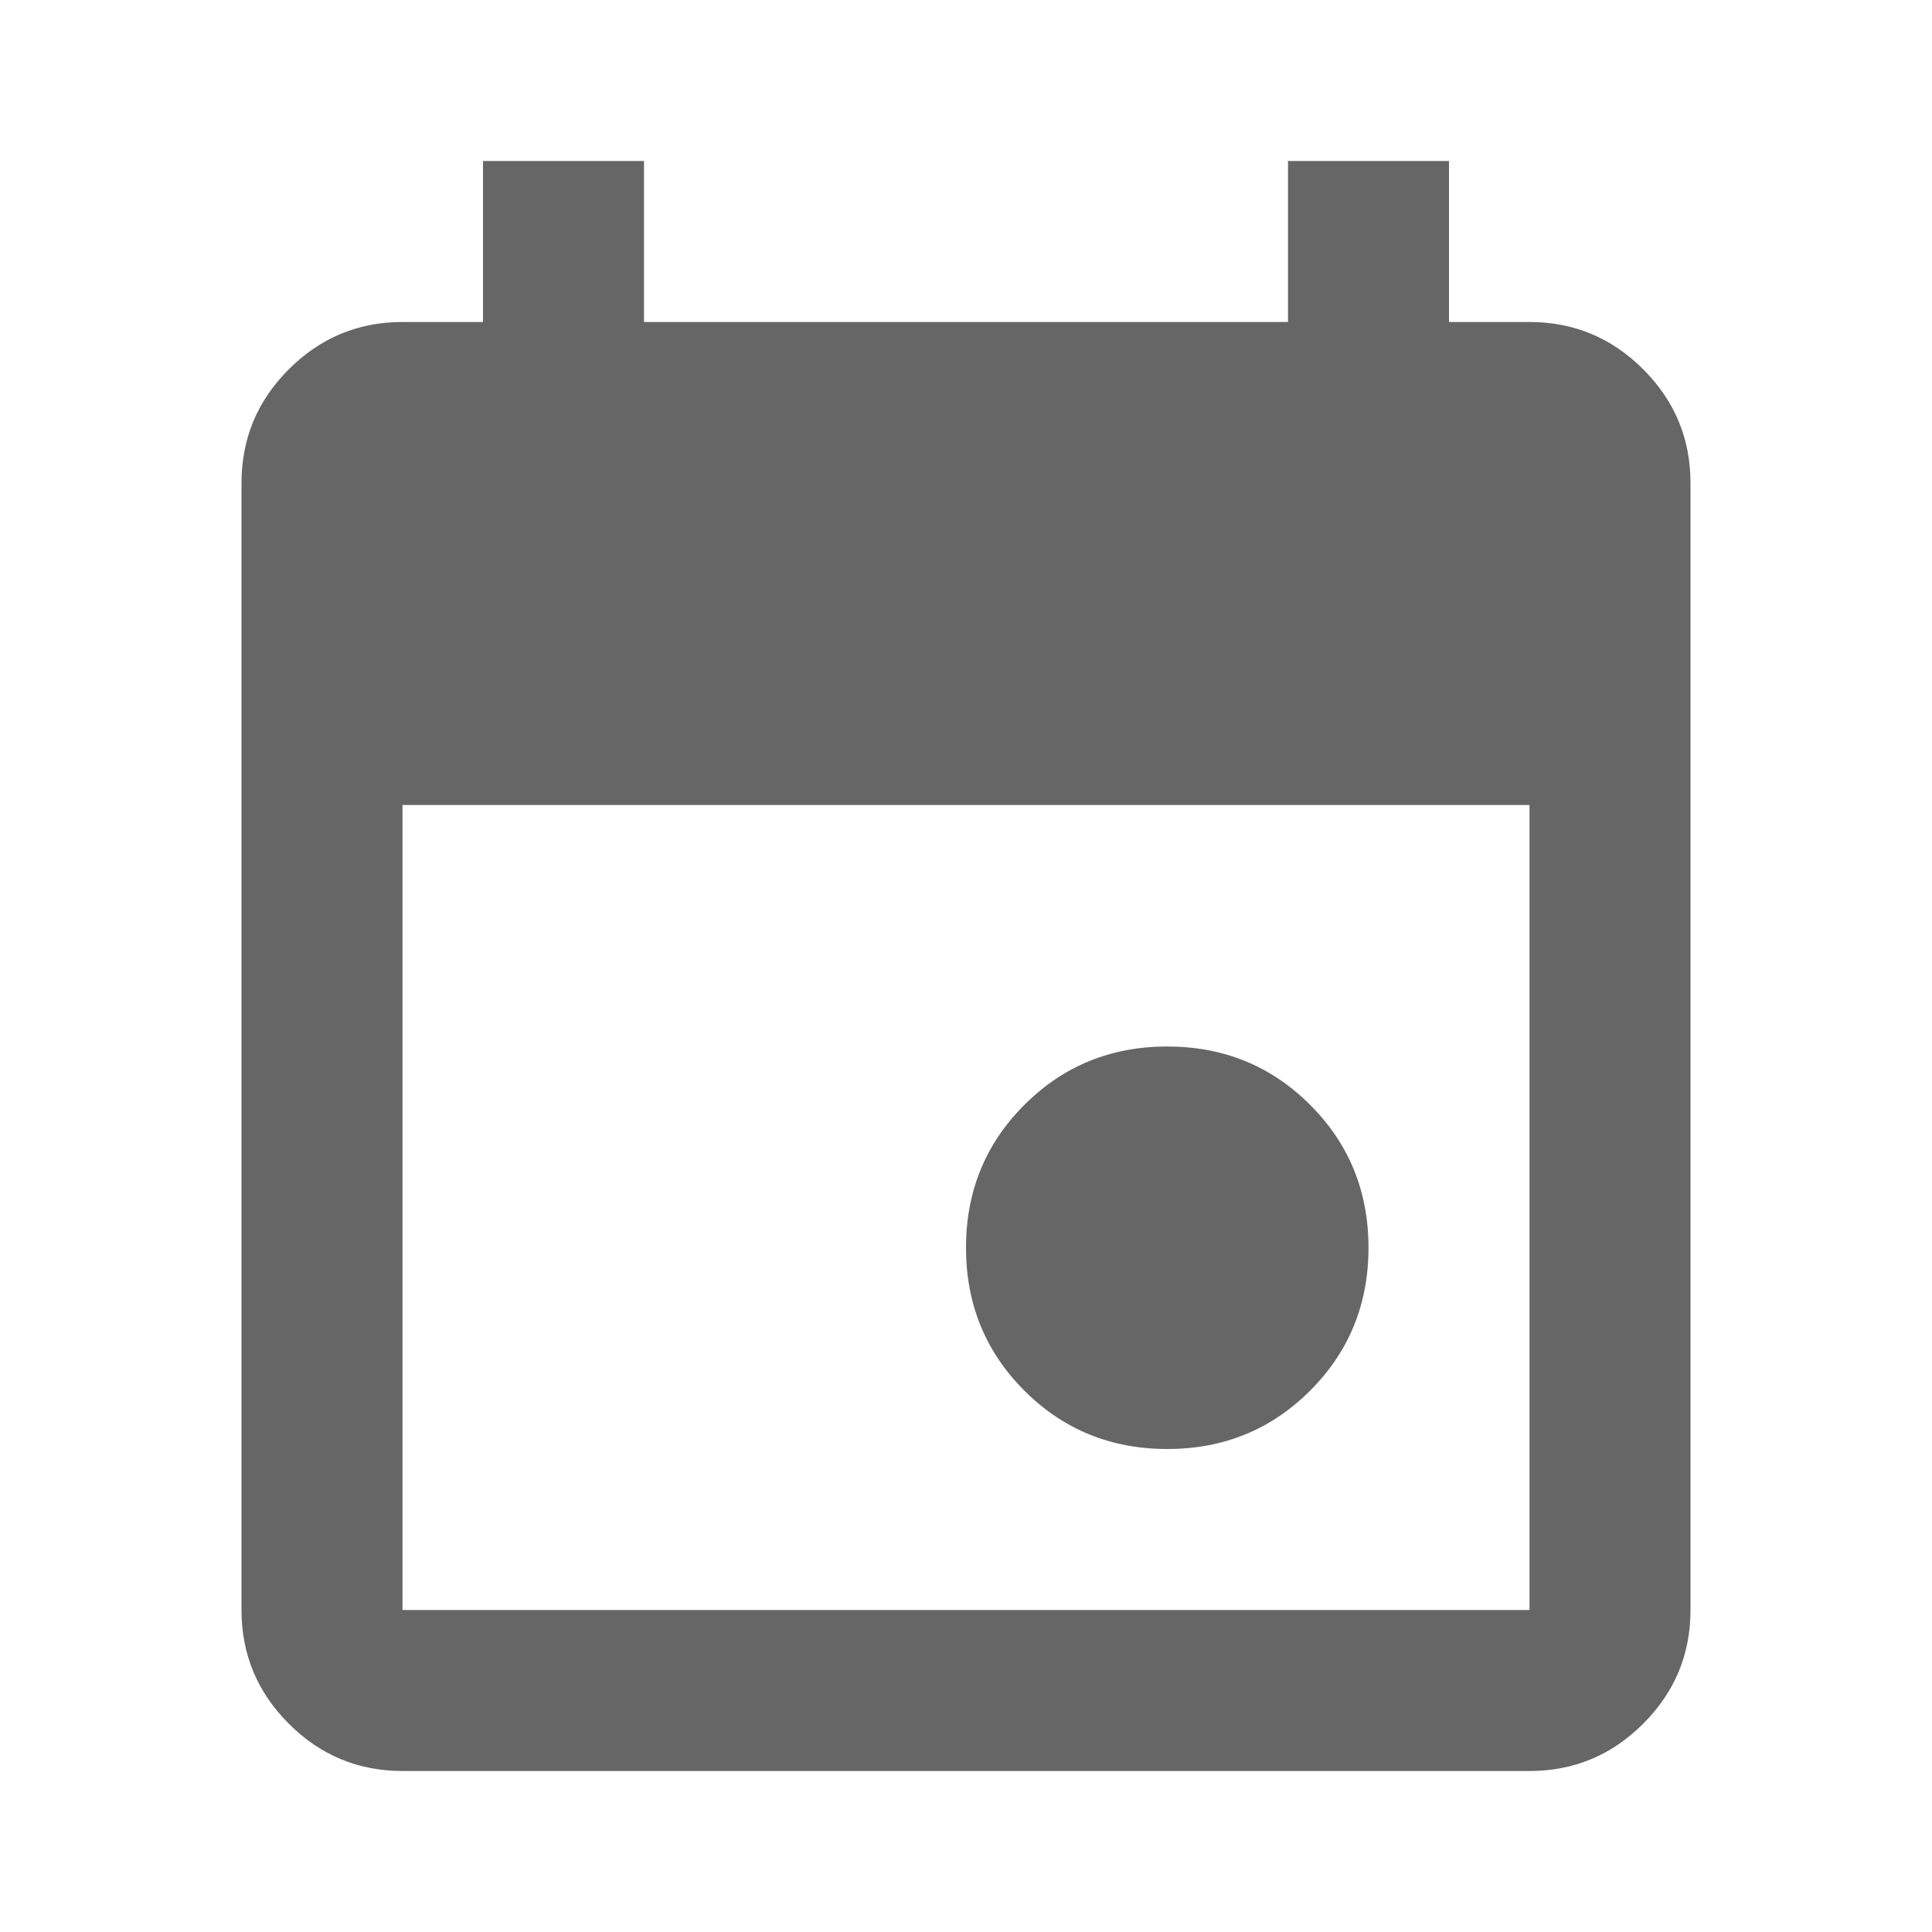
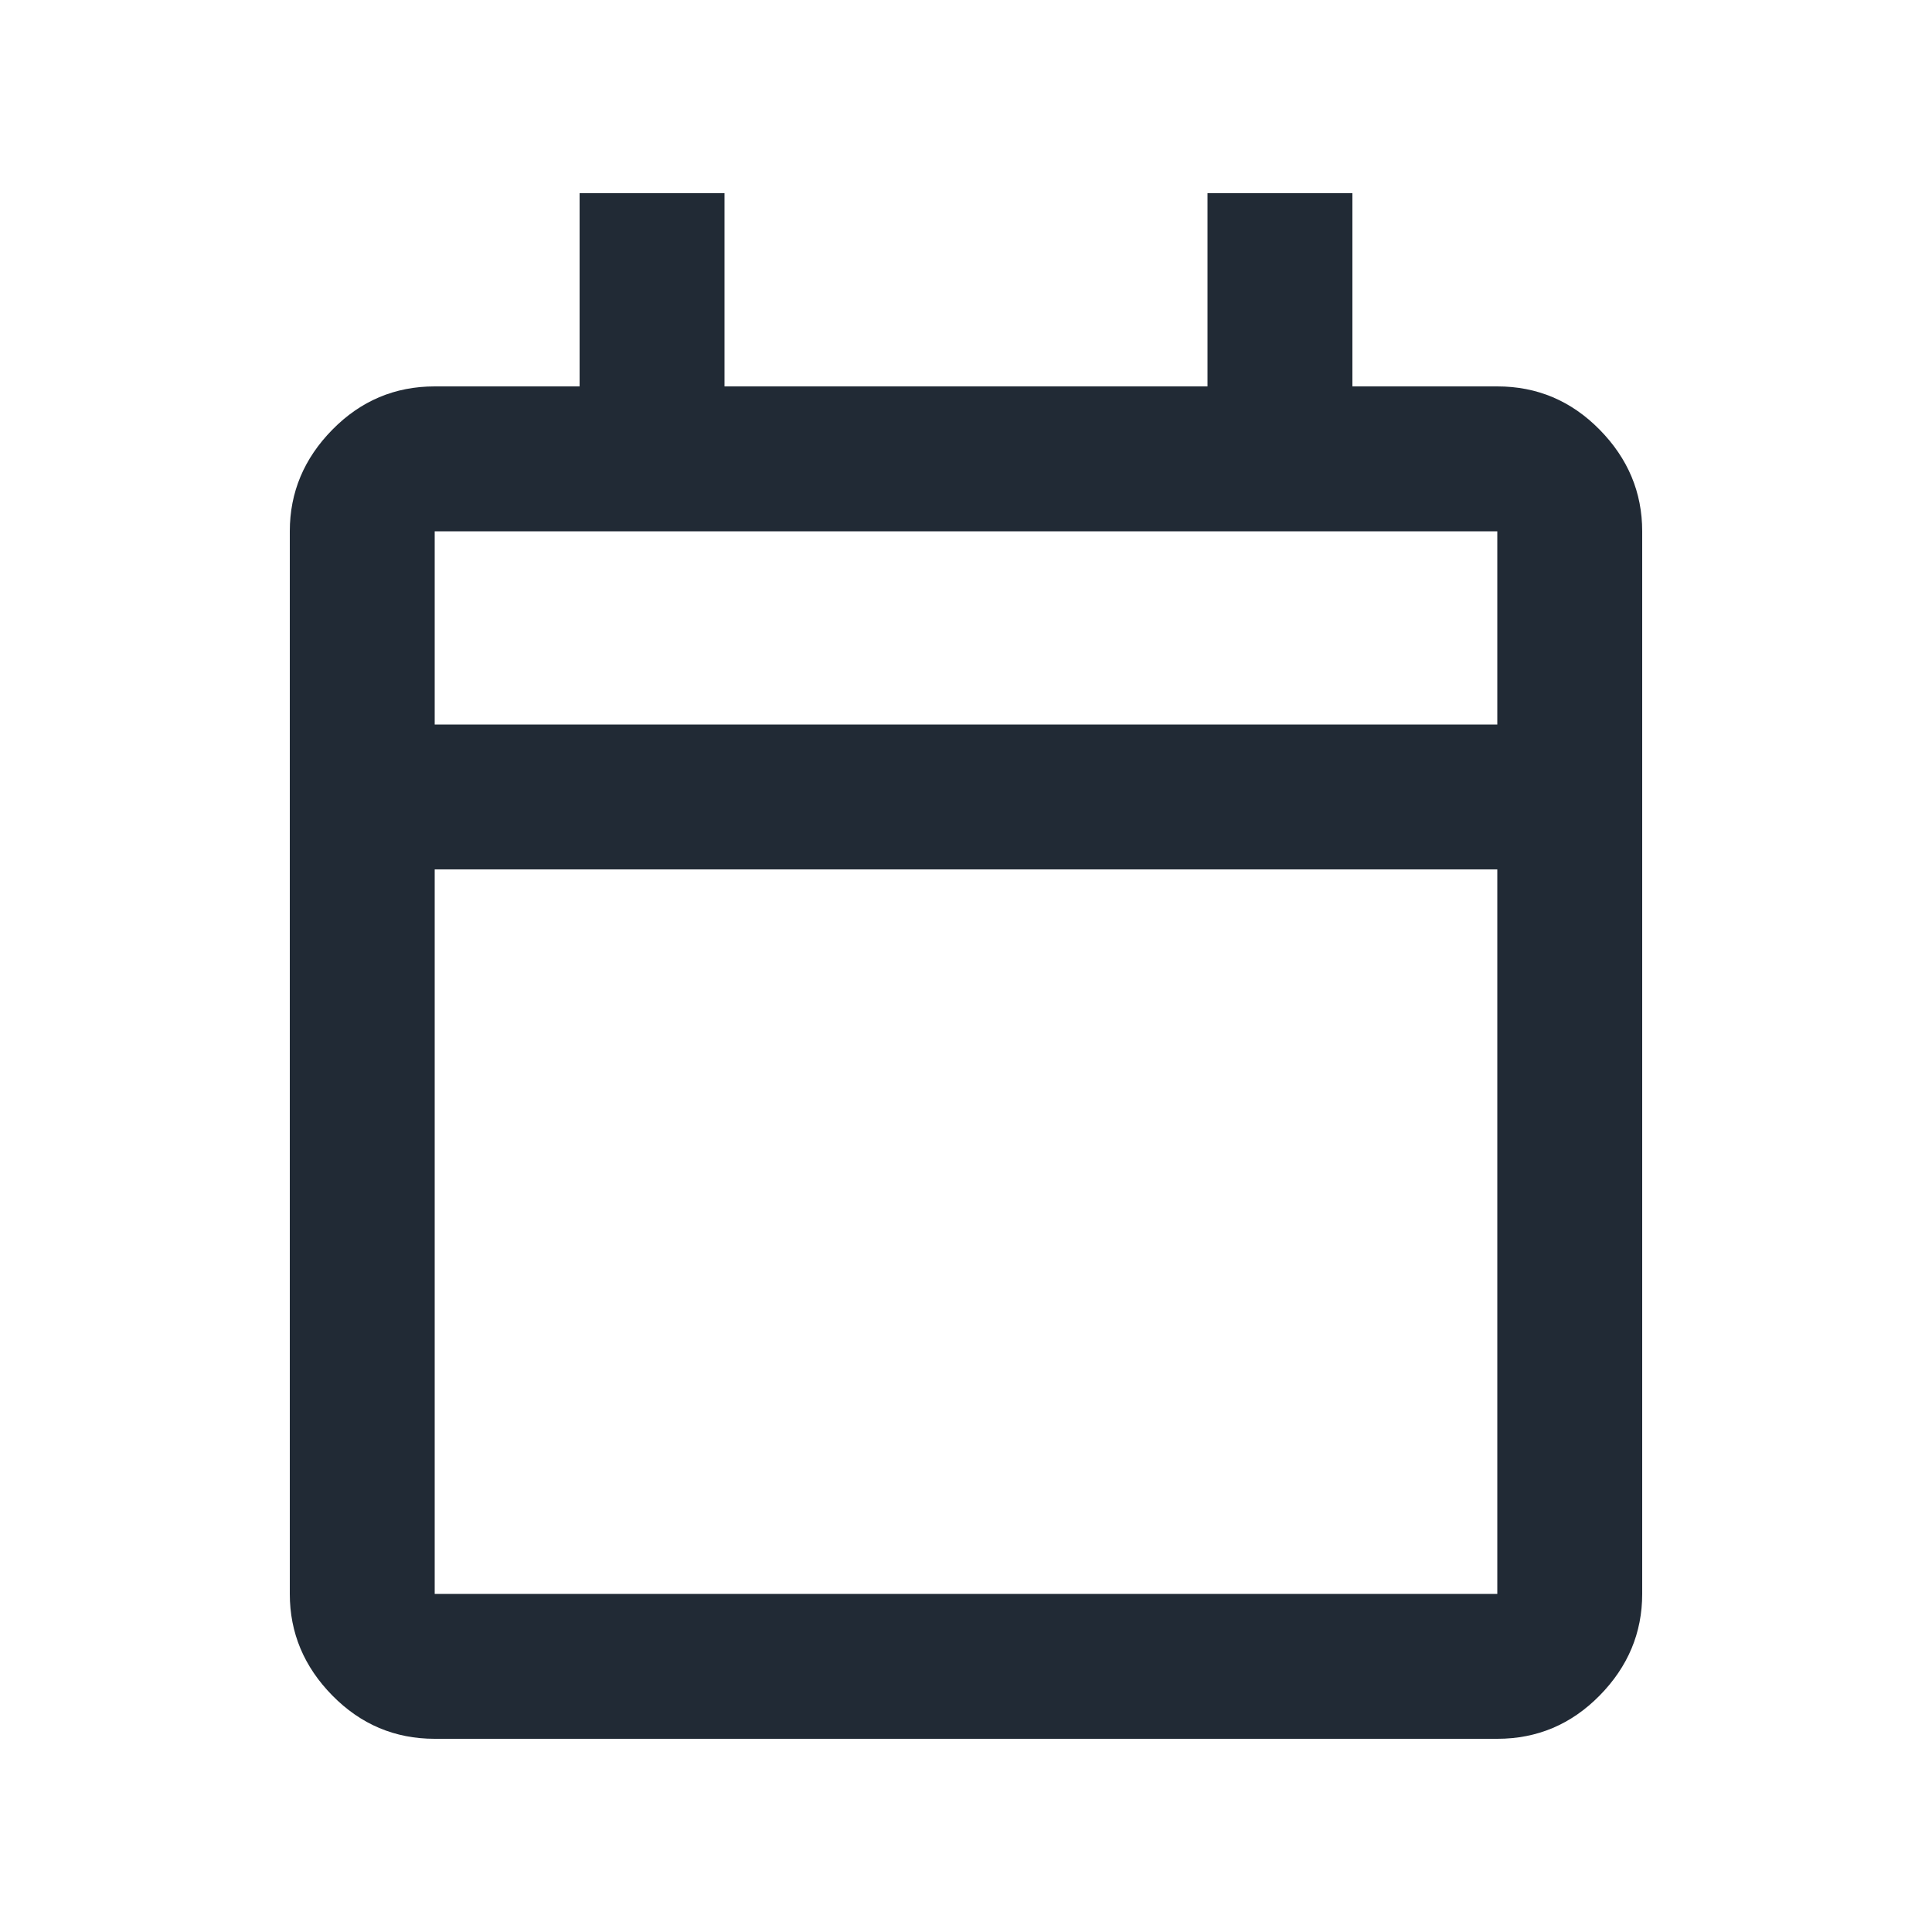
- <svg xmlns="http://www.w3.org/2000/svg" height="24px" viewBox="0 -960 960 960" width="24px" fill="#666666">
-   <path d="M580-240q-42 0-71-29t-29-71q0-42 29-71t71-29q42 0 71 29t29 71q0 42-29 71t-71 29ZM200-80q-33 0-56.5-23.5T120-160v-560q0-33 23.5-56.5T200-800h40v-80h80v80h320v-80h80v80h40q33 0 56.5 23.5T840-720v560q0 33-23.5 56.5T760-80H200Zm0-80h560v-400H200v400Z" />
+ <svg xmlns="http://www.w3.org/2000/svg" height="20px" viewBox="0 -960 960 960" width="20px" fill="#212A35">
+   <path d="M216-96q-29.7 0-50.85-21.5Q144-139 144-168v-528q0-29 21.15-50.5T216-768h72v-96h72v96h240v-96h72v96h72q29.7 0 50.85 21.5Q816-725 816-696v528q0 29-21.15 50.5T744-96H216Zm0-72h528v-360H216v360Zm0-432h528v-96H216v96Zm0 0v-96 96Z" />
</svg>
